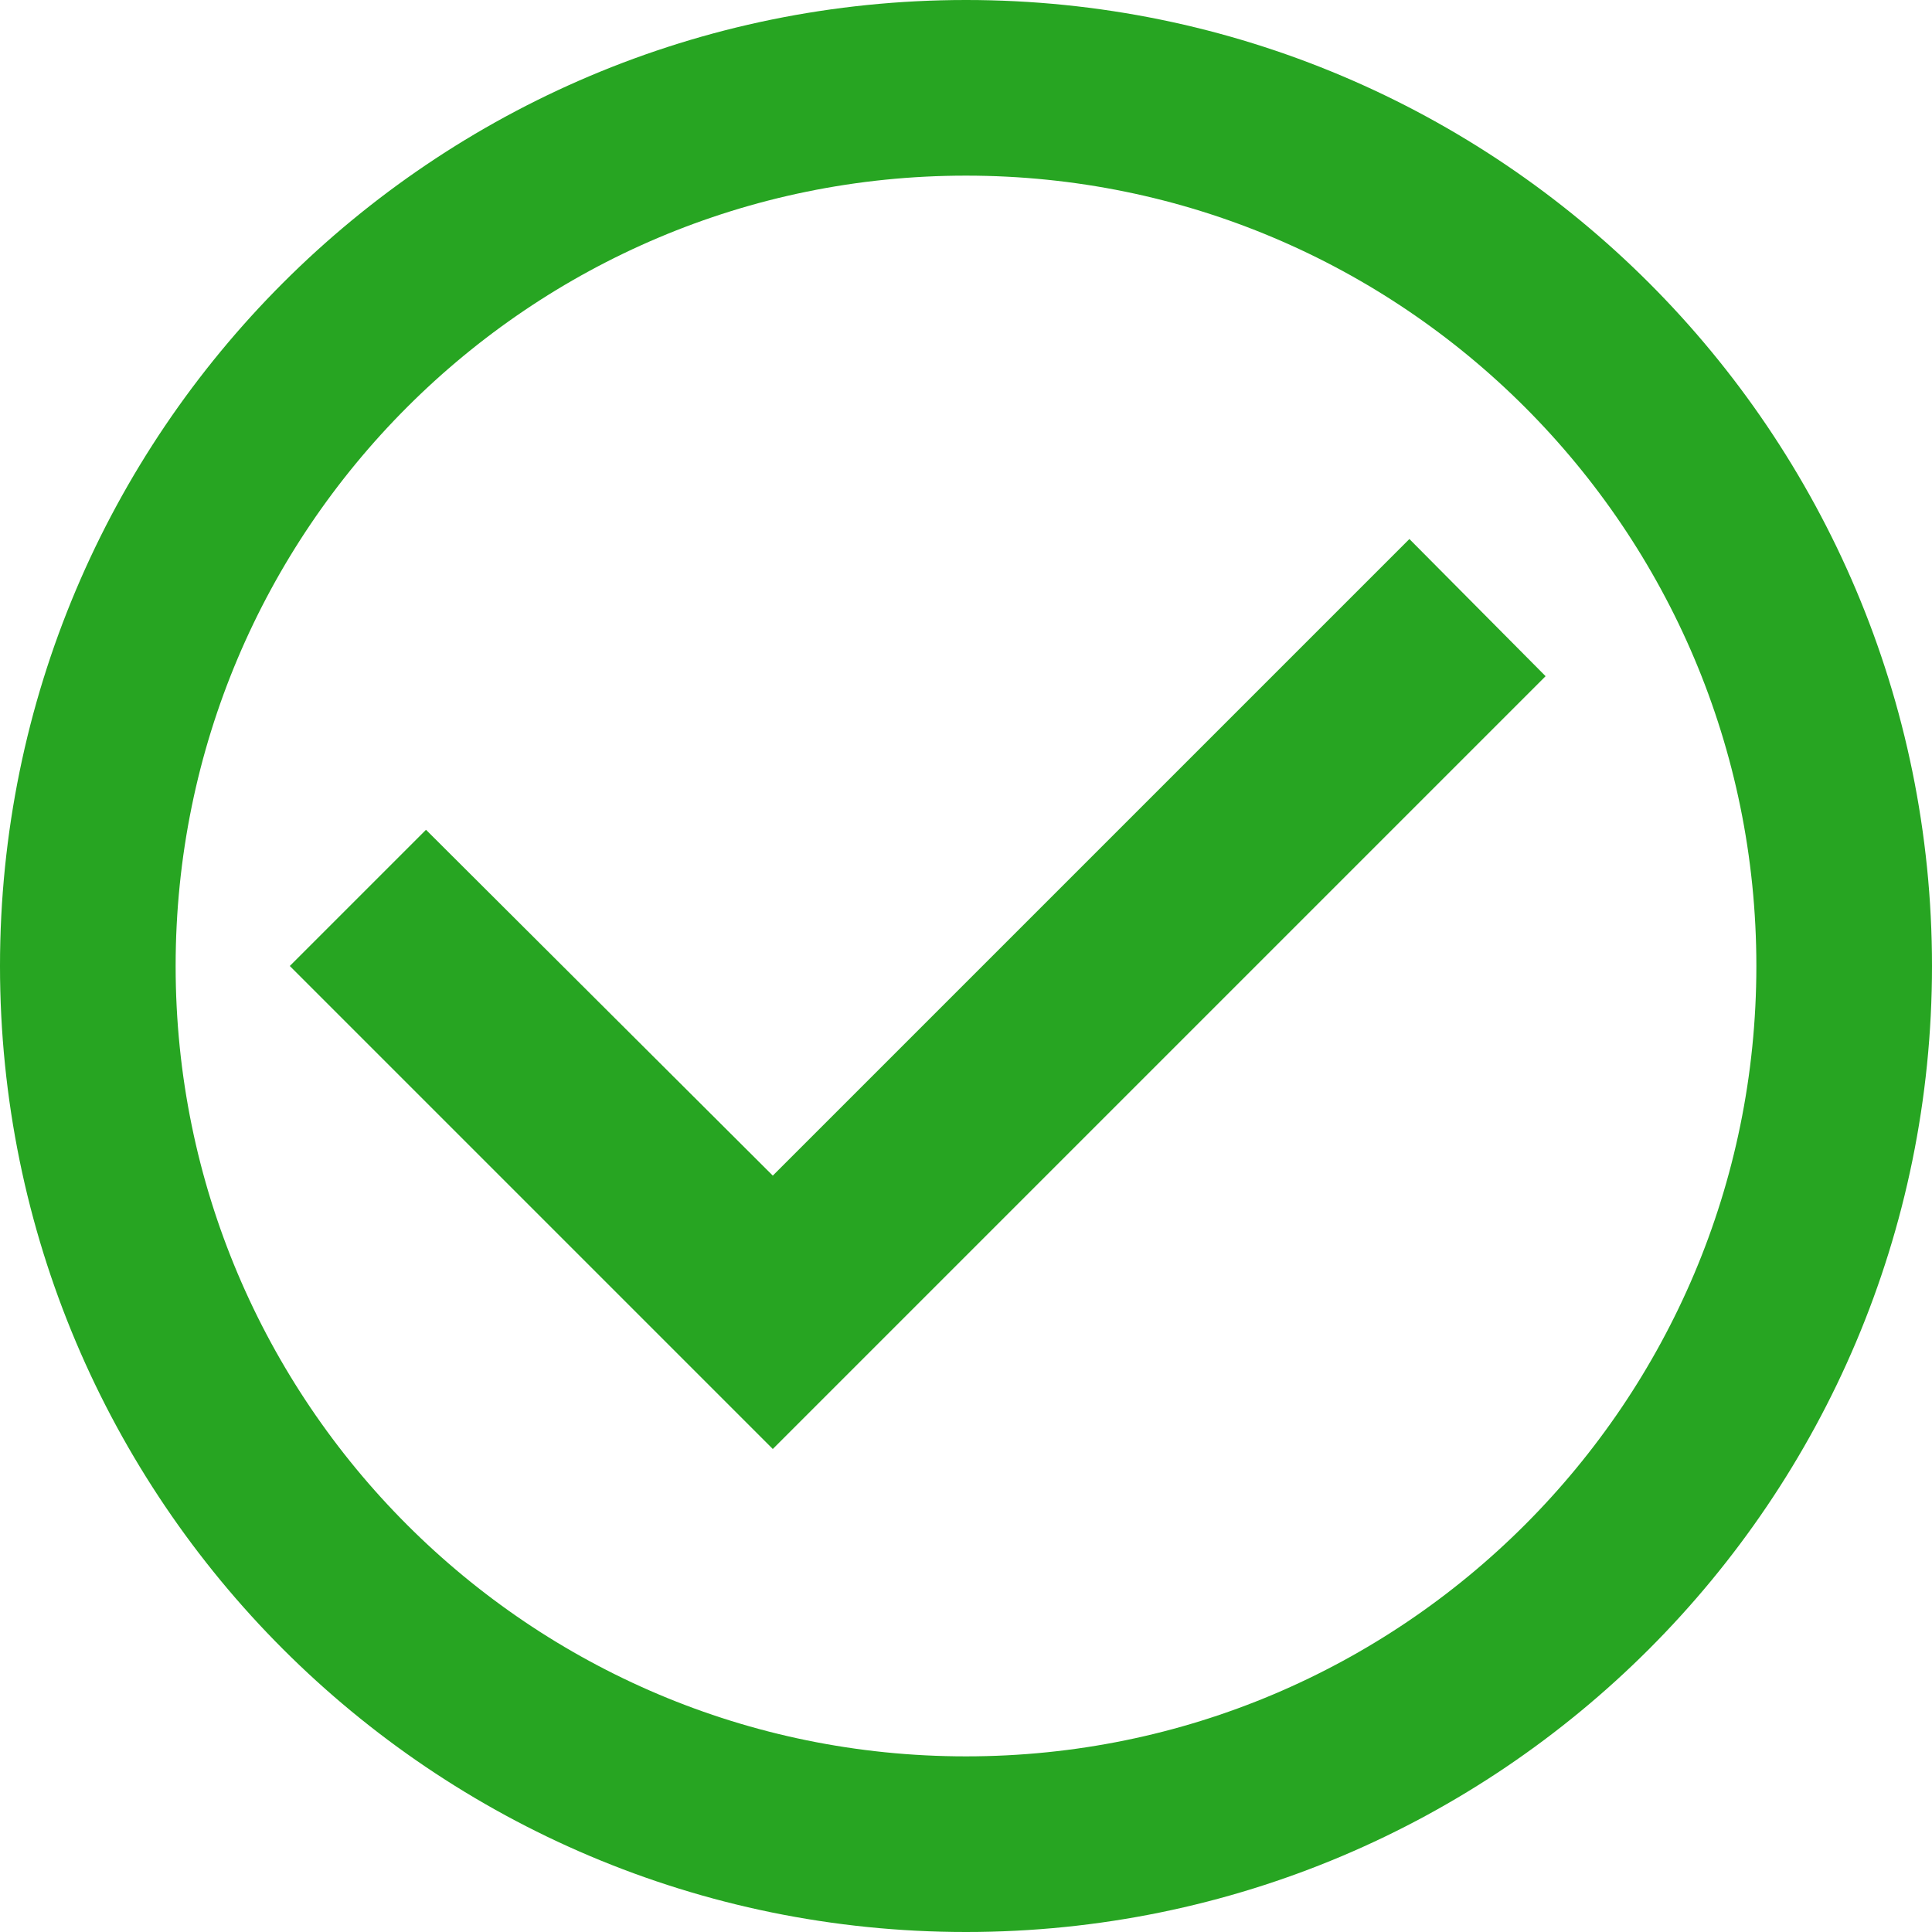
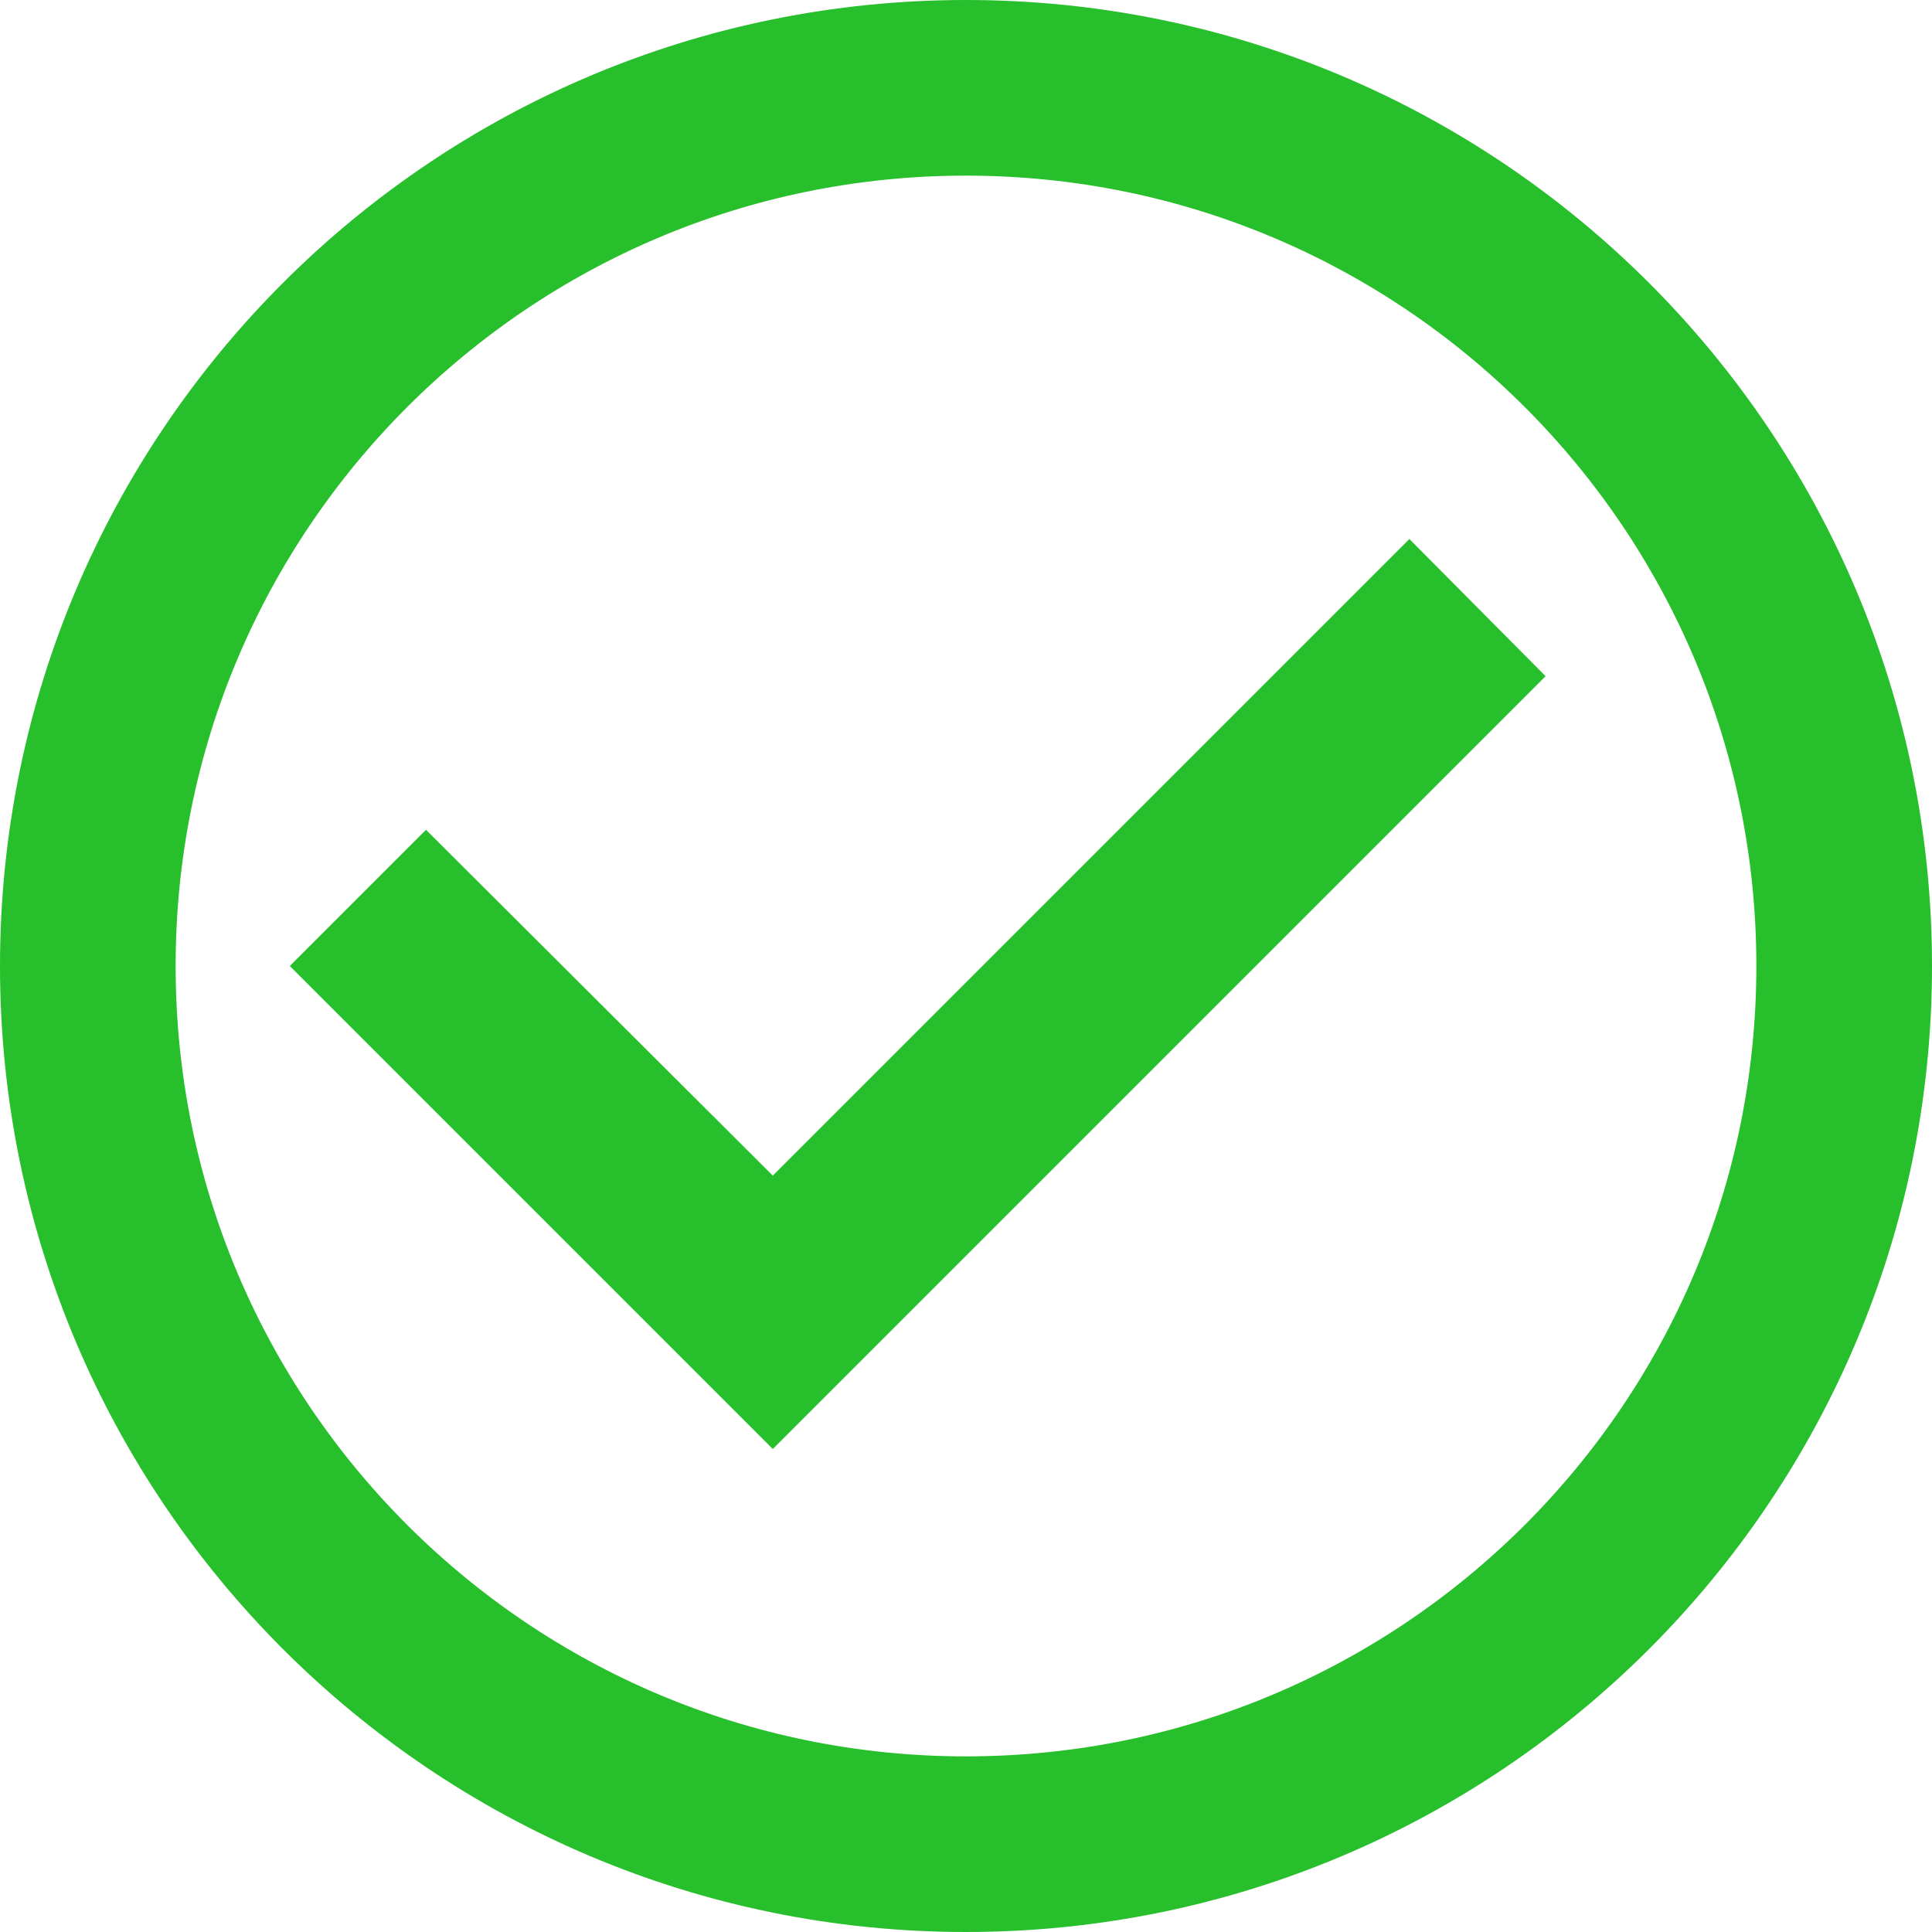
<svg xmlns="http://www.w3.org/2000/svg" width="22" height="22" viewBox="0 0 22 22">
  <g transform="translate(-115 -708)">
-     <g transform="translate(115 708)" fill="none" stroke="#27a522" stroke-width="2">
+     <g transform="translate(115 708)" fill="none" stroke="#27BF2C" stroke-width="2">
      <circle cx="11" cy="11" r="11" stroke="none" />
      <circle cx="11" cy="11" r="10" fill="none" />
    </g>
-     <path d="M18.049,8.138,10.8,15.387,6.851,11.449,5.3,13l5.5,5.5,8.8-8.8ZM2,13Zm2.2,0Z" transform="translate(113 706)" fill="#27a522" />
+     <path d="M18.049,8.138,10.8,15.387,6.851,11.449,5.3,13l5.5,5.5,8.8-8.8ZM2,13Zm2.2,0Z" transform="translate(113 706)" fill="#27BF2C" />
  </g>
</svg>
